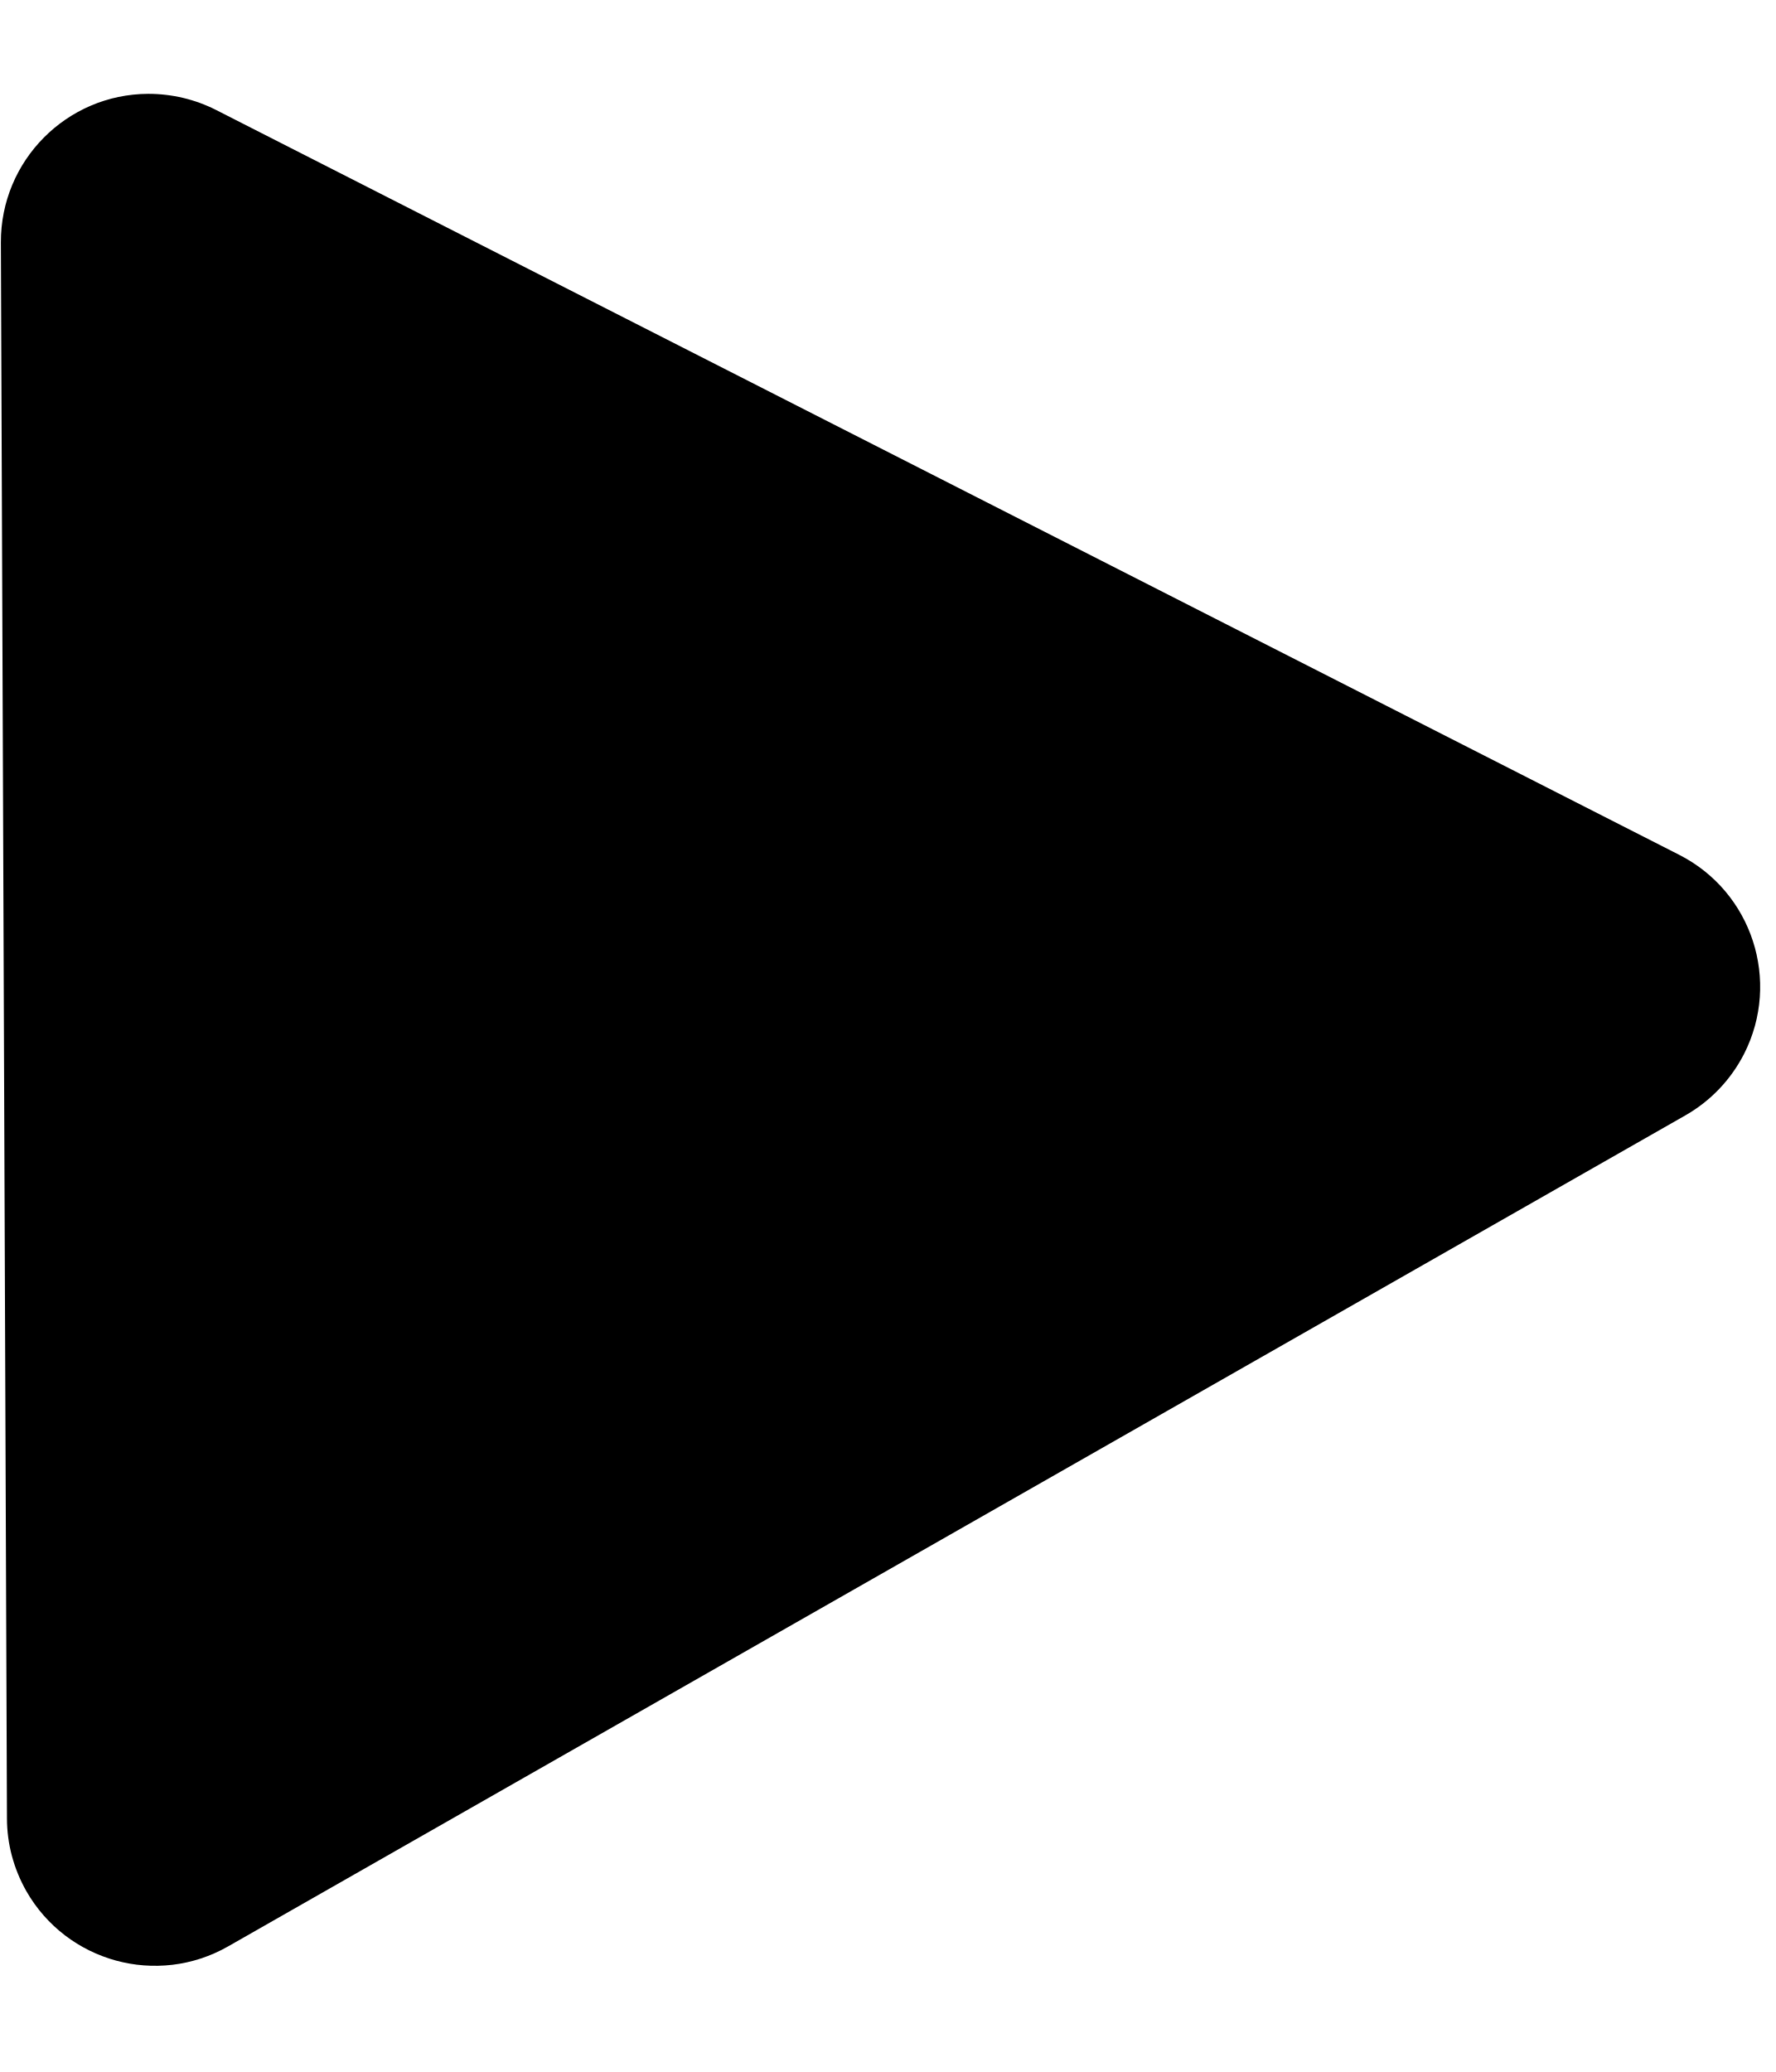
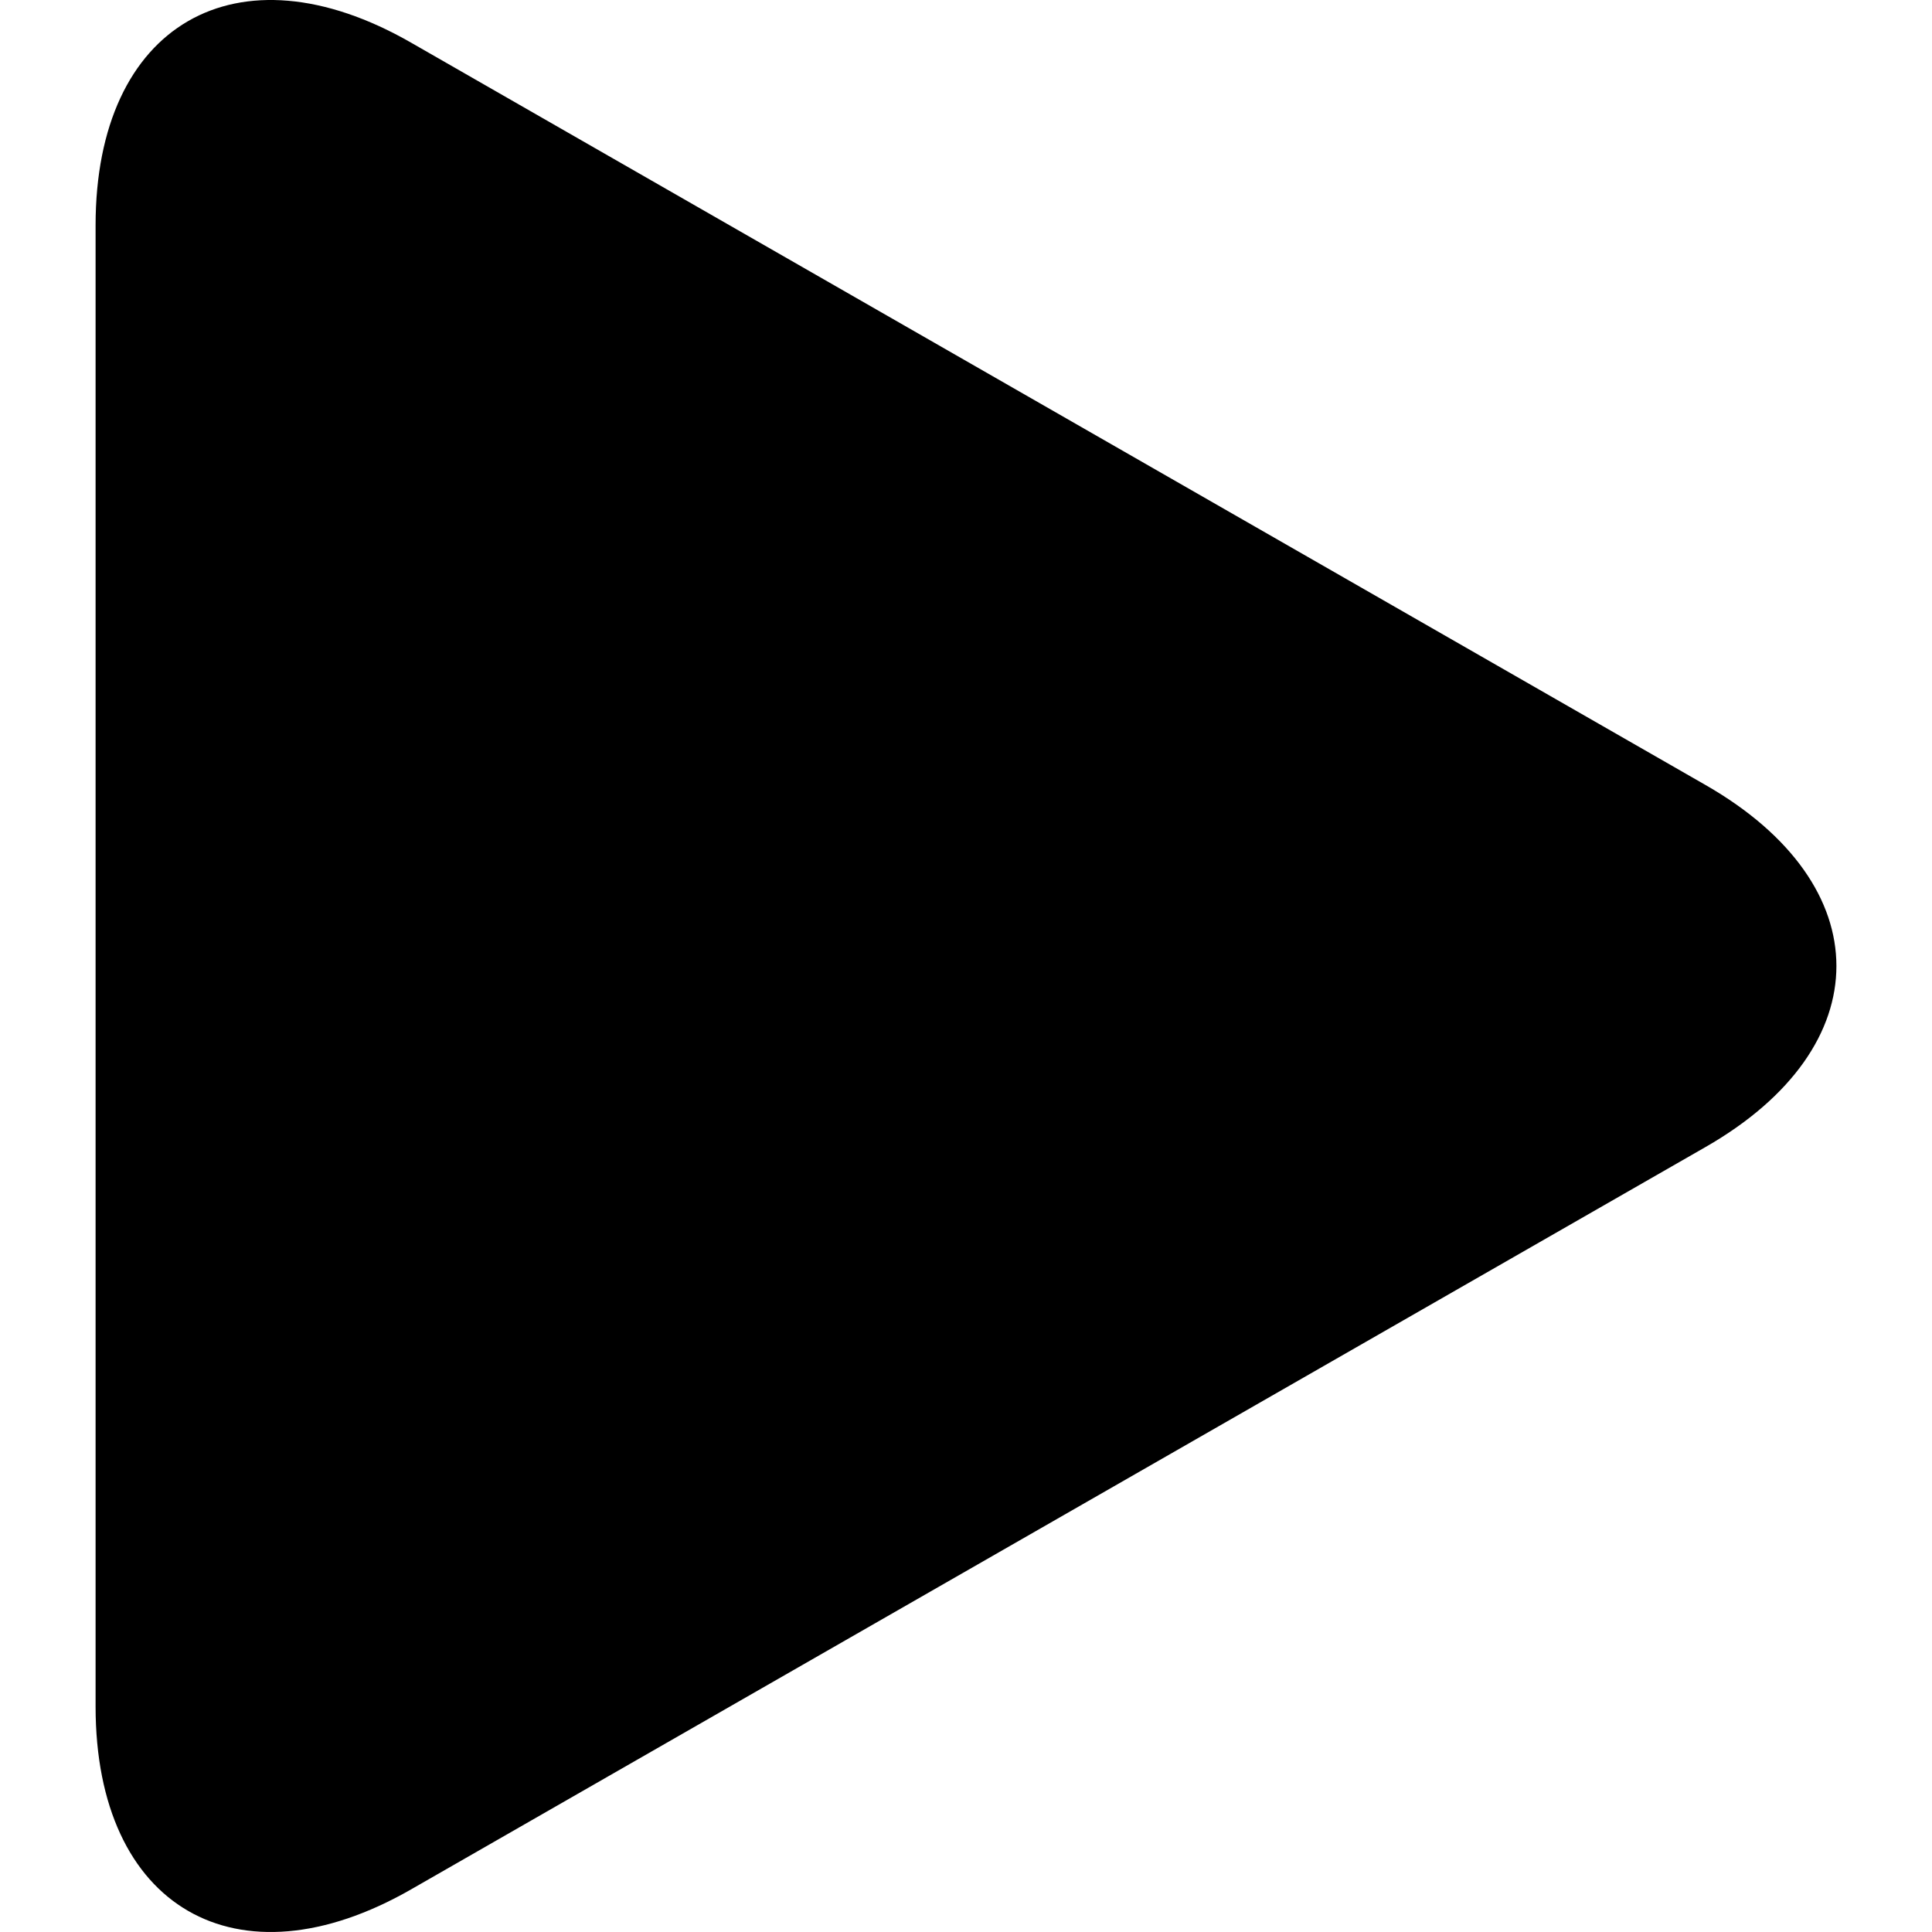
- <svg xmlns="http://www.w3.org/2000/svg" width="12px" height="14px" viewBox="0 0 12 14" version="1.1">
-   <g id="Page-1" stroke="none" stroke-width="1" fill="none" fill-rule="evenodd">
-     <path d="M1.46,0.743 L11.347,5.776 C11.84,6.027 12.035,6.629 11.785,7.121 C11.696,7.295 11.559,7.439 11.389,7.536 L1.542,13.151 C1.062,13.425 0.452,13.257 0.178,12.778 C0.093,12.628 0.047,12.459 0.047,12.286 L0.006,1.638 C0.004,1.086 0.45,0.636 1.002,0.634 C1.161,0.634 1.318,0.671 1.46,0.743 Z" id="Rectangle" fill="#000000" />
+ <svg xmlns="http://www.w3.org/2000/svg" version="1.1" width="512" height="512" x="0" y="0" viewBox="0 0 163.861 163.861" style="enable-background:new 0 0 512 512" xml:space="preserve" class="">
+   <g>
+     <g>
+       <path d="M34.857,3.613C20.084-4.861,8.107,2.081,8.107,19.106v125.637c0,17.042,11.977,23.975,26.75,15.509L144.67,97.275   c14.778-8.477,14.778-22.211,0-30.686L34.857,3.613z" fill="#000000" data-original="#000000" class="" />
+     </g>
  </g>
</svg>
